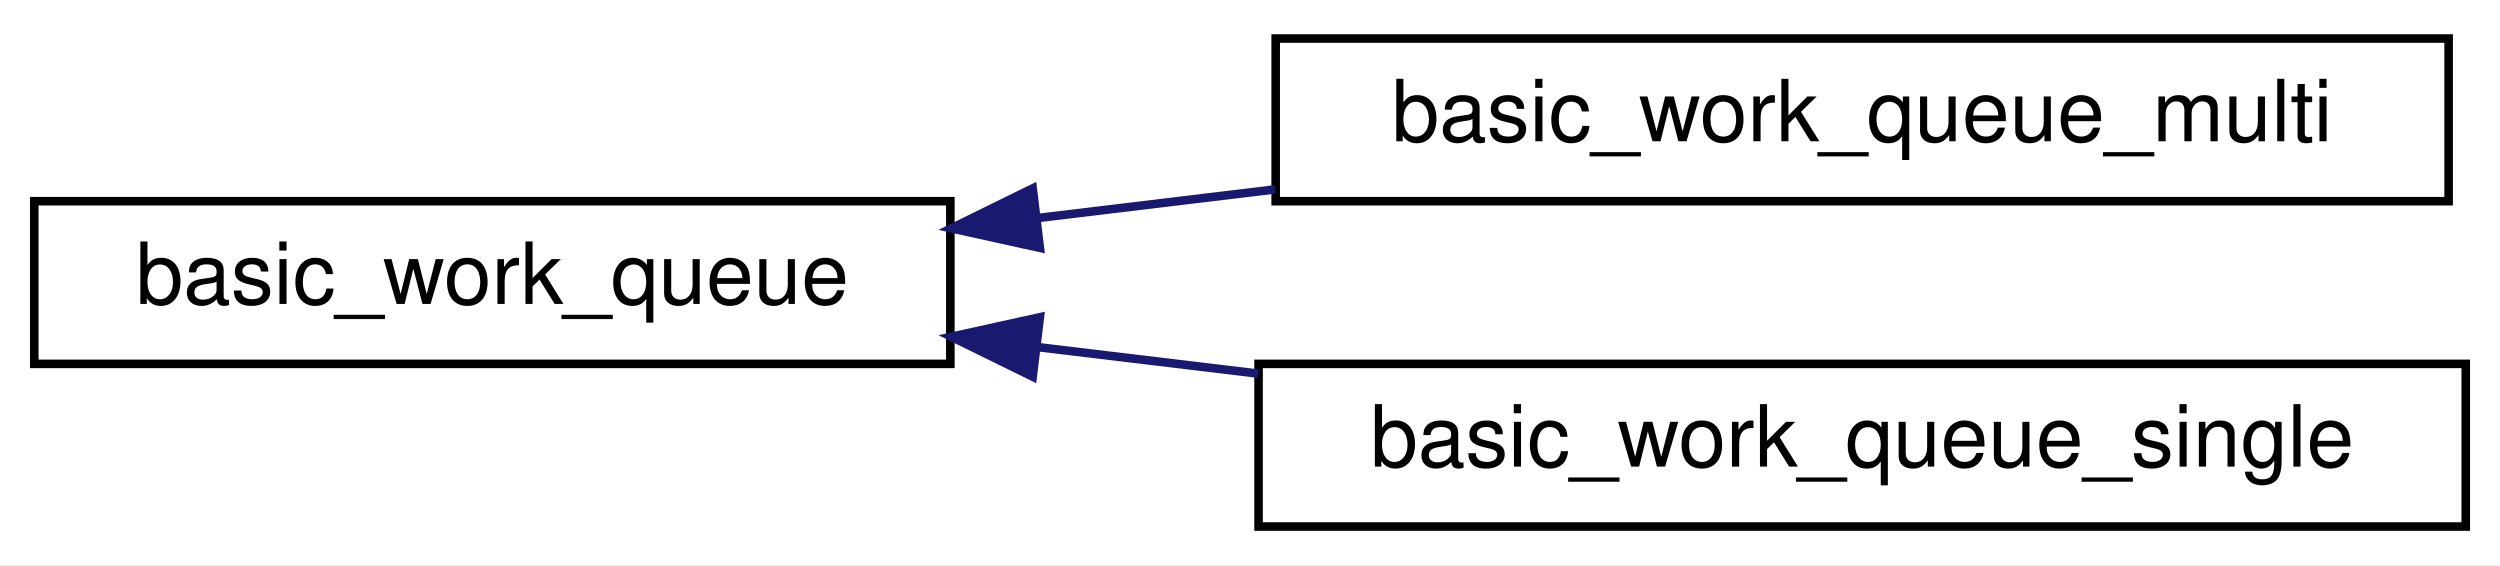
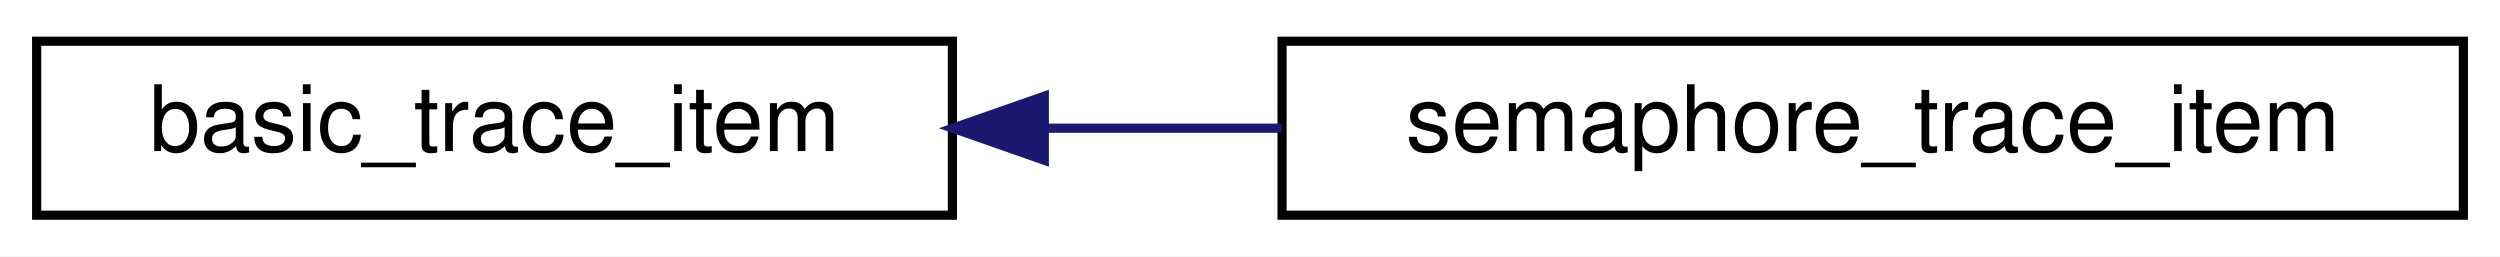
- <svg xmlns="http://www.w3.org/2000/svg" xmlns:xlink="http://www.w3.org/1999/xlink" width="292pt" height="66pt" viewBox="0.00 0.00 292.00 66.00">
-   <g id="graph0" class="graph" transform="scale(1 1) rotate(0) translate(4 62)">
-     <polygon fill="white" stroke="transparent" points="-4,4 -4,-62 288,-62 288,4 -4,4" />
+ <svg xmlns="http://www.w3.org/2000/svg" xmlns:xlink="http://www.w3.org/1999/xlink" width="273pt" height="28pt" viewBox="0.00 0.00 273.00 28.00">
+   <g id="graph0" class="graph" transform="scale(1 1) rotate(0) translate(4 24)">
+     <polygon fill="white" stroke="transparent" points="-4,4 -4,-24 269,-24 269,4 -4,4" />
    <g id="node1" class="node">
      <g id="a_node1">
-         <a xlink:href="classbasic__work__queue.html" target="_top" xlink:title=" ">
-           <polygon fill="white" stroke="black" points="0,-19.5 0,-38.5 107,-38.5 107,-19.5 0,-19.5" />
-           <text text-anchor="middle" x="53.5" y="-26.5" font-family="Helvetica,sans-Serif" font-size="10.00">basic_work_queue</text>
+         <a xlink:href="classbasic__trace__item.html" target="_top" xlink:title=" ">
+           <polygon fill="white" stroke="black" points="0,-0.5 0,-19.5 100,-19.5 100,-0.5 0,-0.5" />
+           <text text-anchor="middle" x="50" y="-7.5" font-family="Helvetica,sans-Serif" font-size="10.00">basic_trace_item</text>
        </a>
      </g>
    </g>
    <g id="node2" class="node">
      <g id="a_node2">
-         <a xlink:href="classbasic__work__queue__multi.html" target="_top" xlink:title=" ">
-           <polygon fill="white" stroke="black" points="145,-38.5 145,-57.5 282,-57.5 282,-38.5 145,-38.5" />
-           <text text-anchor="middle" x="213.5" y="-45.5" font-family="Helvetica,sans-Serif" font-size="10.00">basic_work_queue_multi</text>
+         <a xlink:href="classsemaphore__trace__item.html" target="_top" xlink:title=" ">
+           <polygon fill="white" stroke="black" points="136,-0.5 136,-19.5 265,-19.5 265,-0.5 136,-0.5" />
+           <text text-anchor="middle" x="200.5" y="-7.5" font-family="Helvetica,sans-Serif" font-size="10.00">semaphore_trace_item</text>
        </a>
      </g>
    </g>
    <g id="edge1" class="edge">
-       <path fill="none" stroke="midnightblue" d="M117.24,-36.54C126.34,-37.64 135.75,-38.77 144.94,-39.88" />
-       <polygon fill="midnightblue" stroke="midnightblue" points="117.46,-33.05 107.11,-35.33 116.62,-40 117.46,-33.05" />
-     </g>
-     <g id="node3" class="node">
-       <g id="a_node3">
-         <a xlink:href="classbasic__work__queue__single.html" target="_top" xlink:title=" ">
-           <polygon fill="white" stroke="black" points="143,-0.5 143,-19.5 284,-19.5 284,-0.5 143,-0.5" />
-           <text text-anchor="middle" x="213.5" y="-7.5" font-family="Helvetica,sans-Serif" font-size="10.00">basic_work_queue_single</text>
-         </a>
-       </g>
-     </g>
-     <g id="edge2" class="edge">
-       <path fill="none" stroke="midnightblue" d="M117.26,-21.45C125.71,-20.44 134.41,-19.39 142.97,-18.36" />
-       <polygon fill="midnightblue" stroke="midnightblue" points="116.62,-18 107.11,-22.67 117.46,-24.95 116.62,-18" />
+       <path fill="none" stroke="midnightblue" d="M110.2,-10C118.66,-10 127.4,-10 135.95,-10" />
+       <polygon fill="midnightblue" stroke="midnightblue" points="110.04,-6.5 100.04,-10 110.04,-13.5 110.04,-6.5" />
    </g>
  </g>
</svg>
